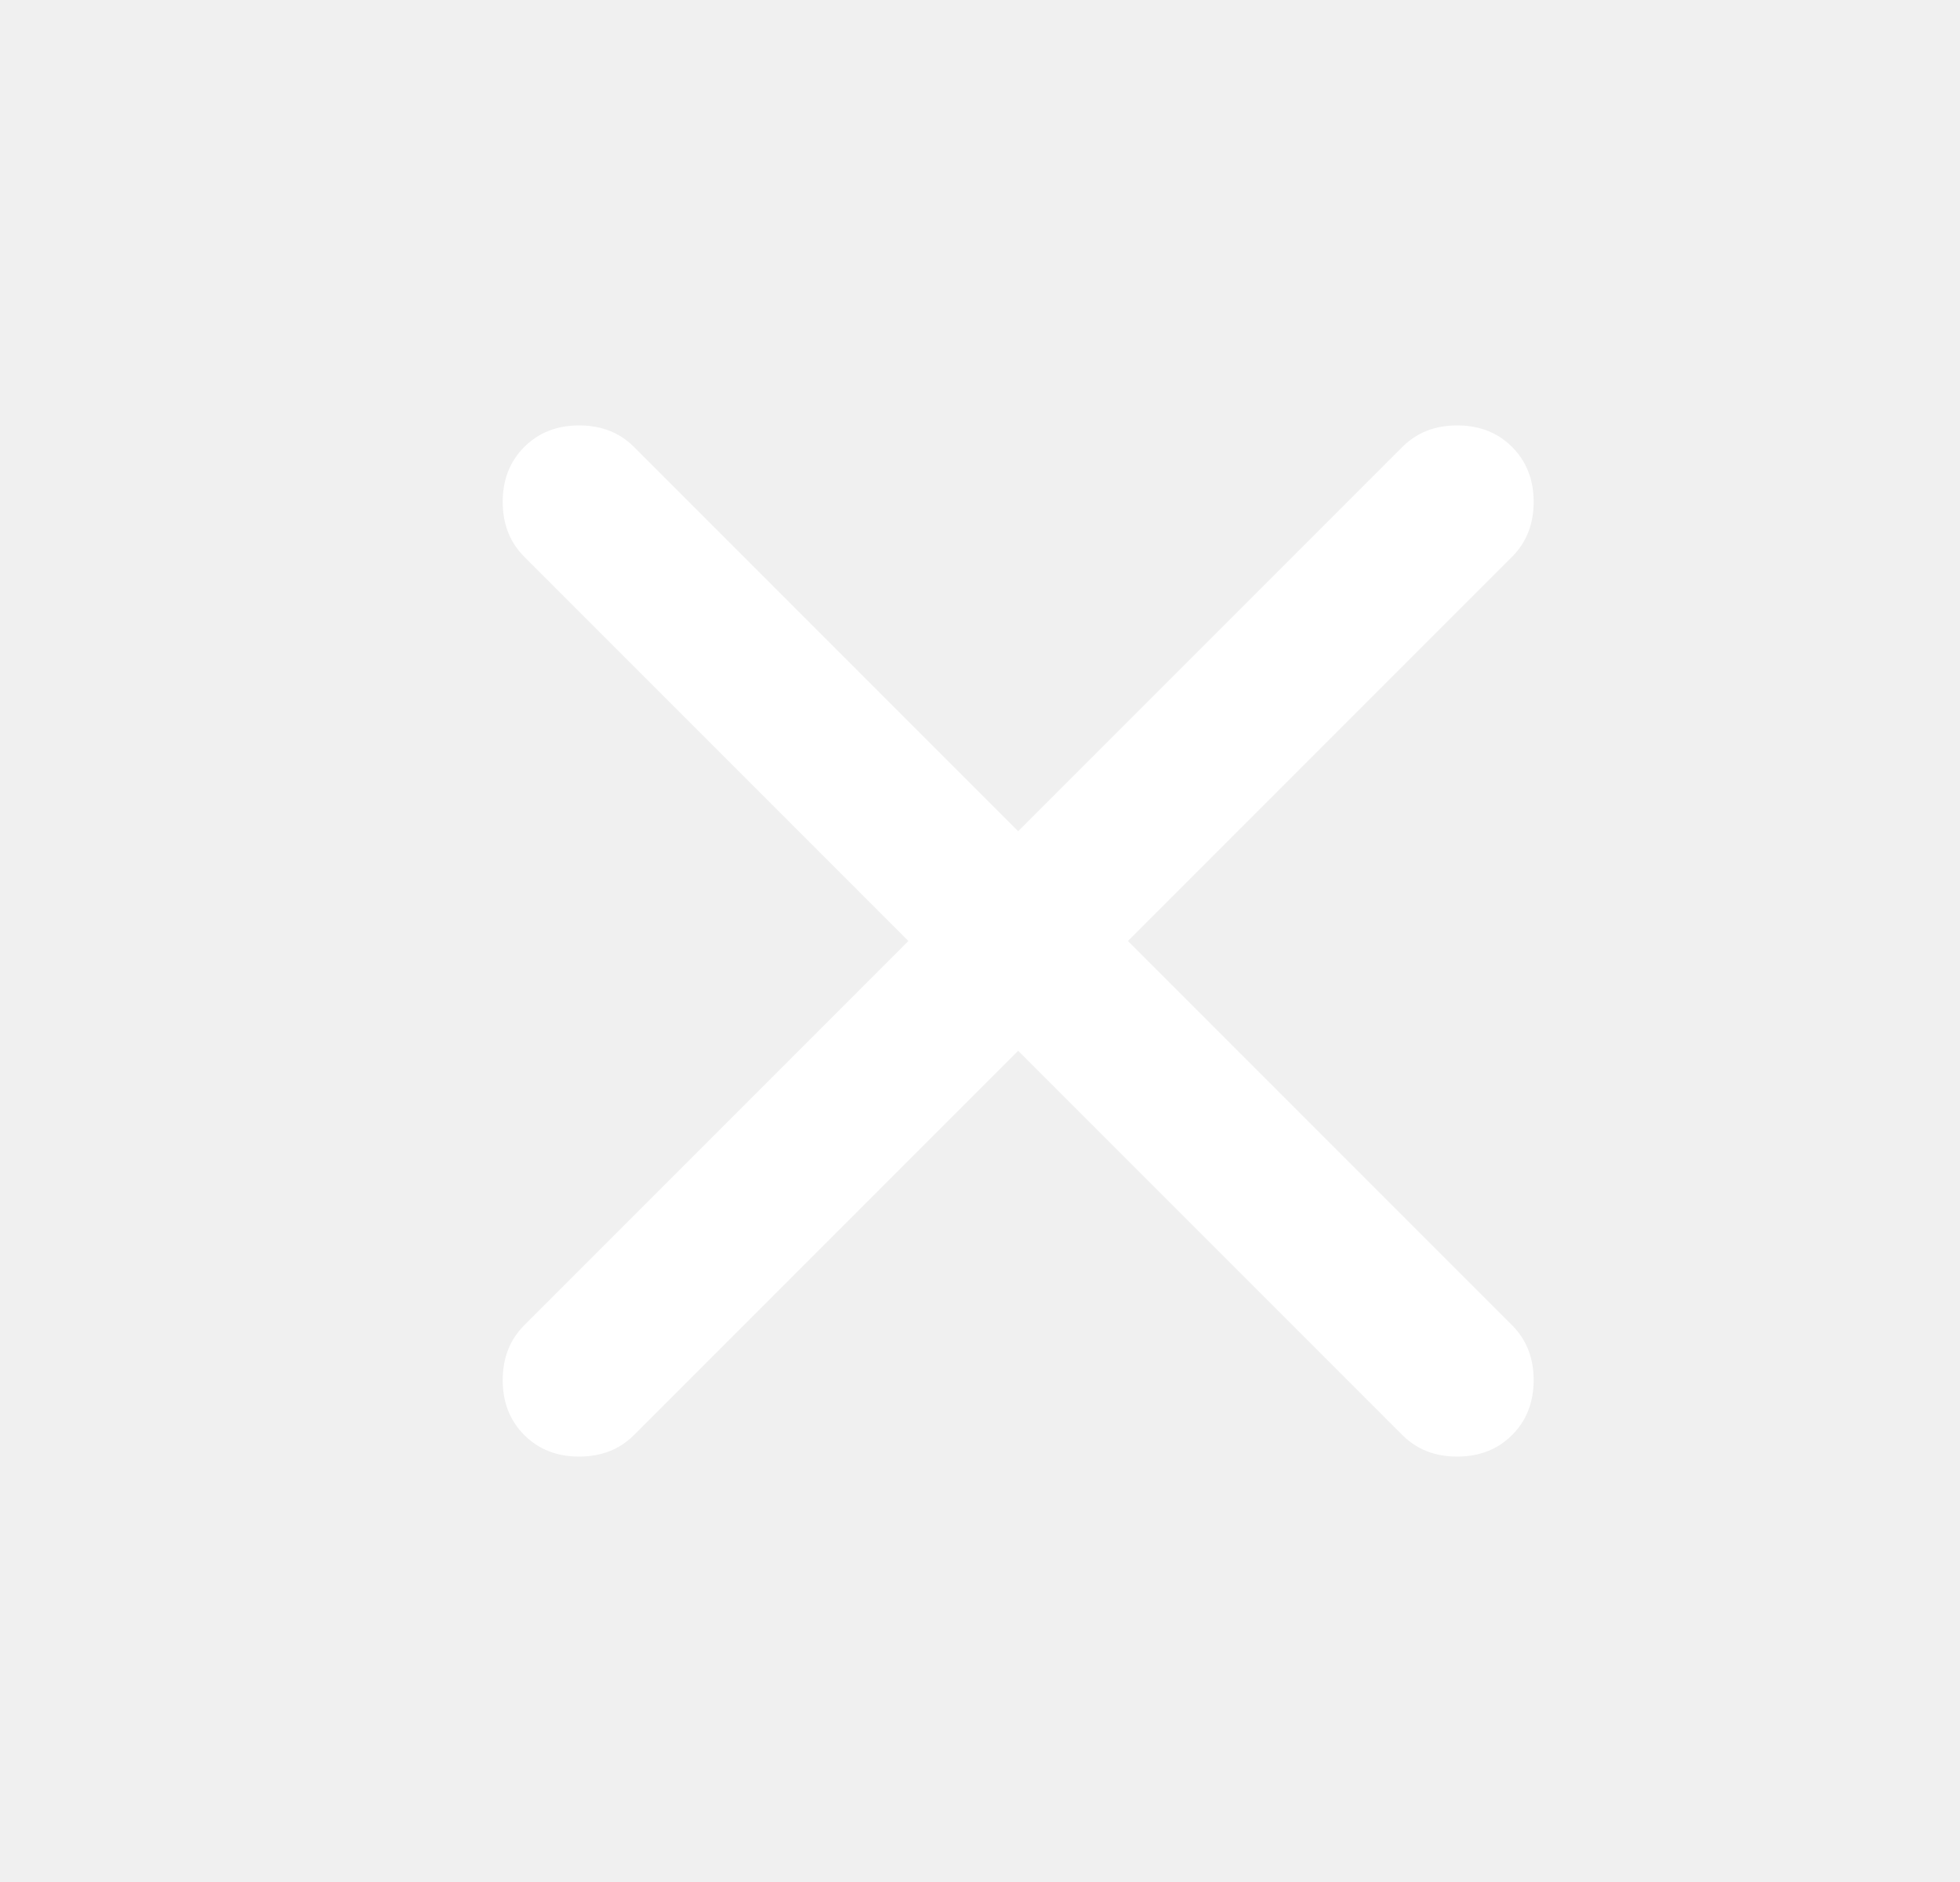
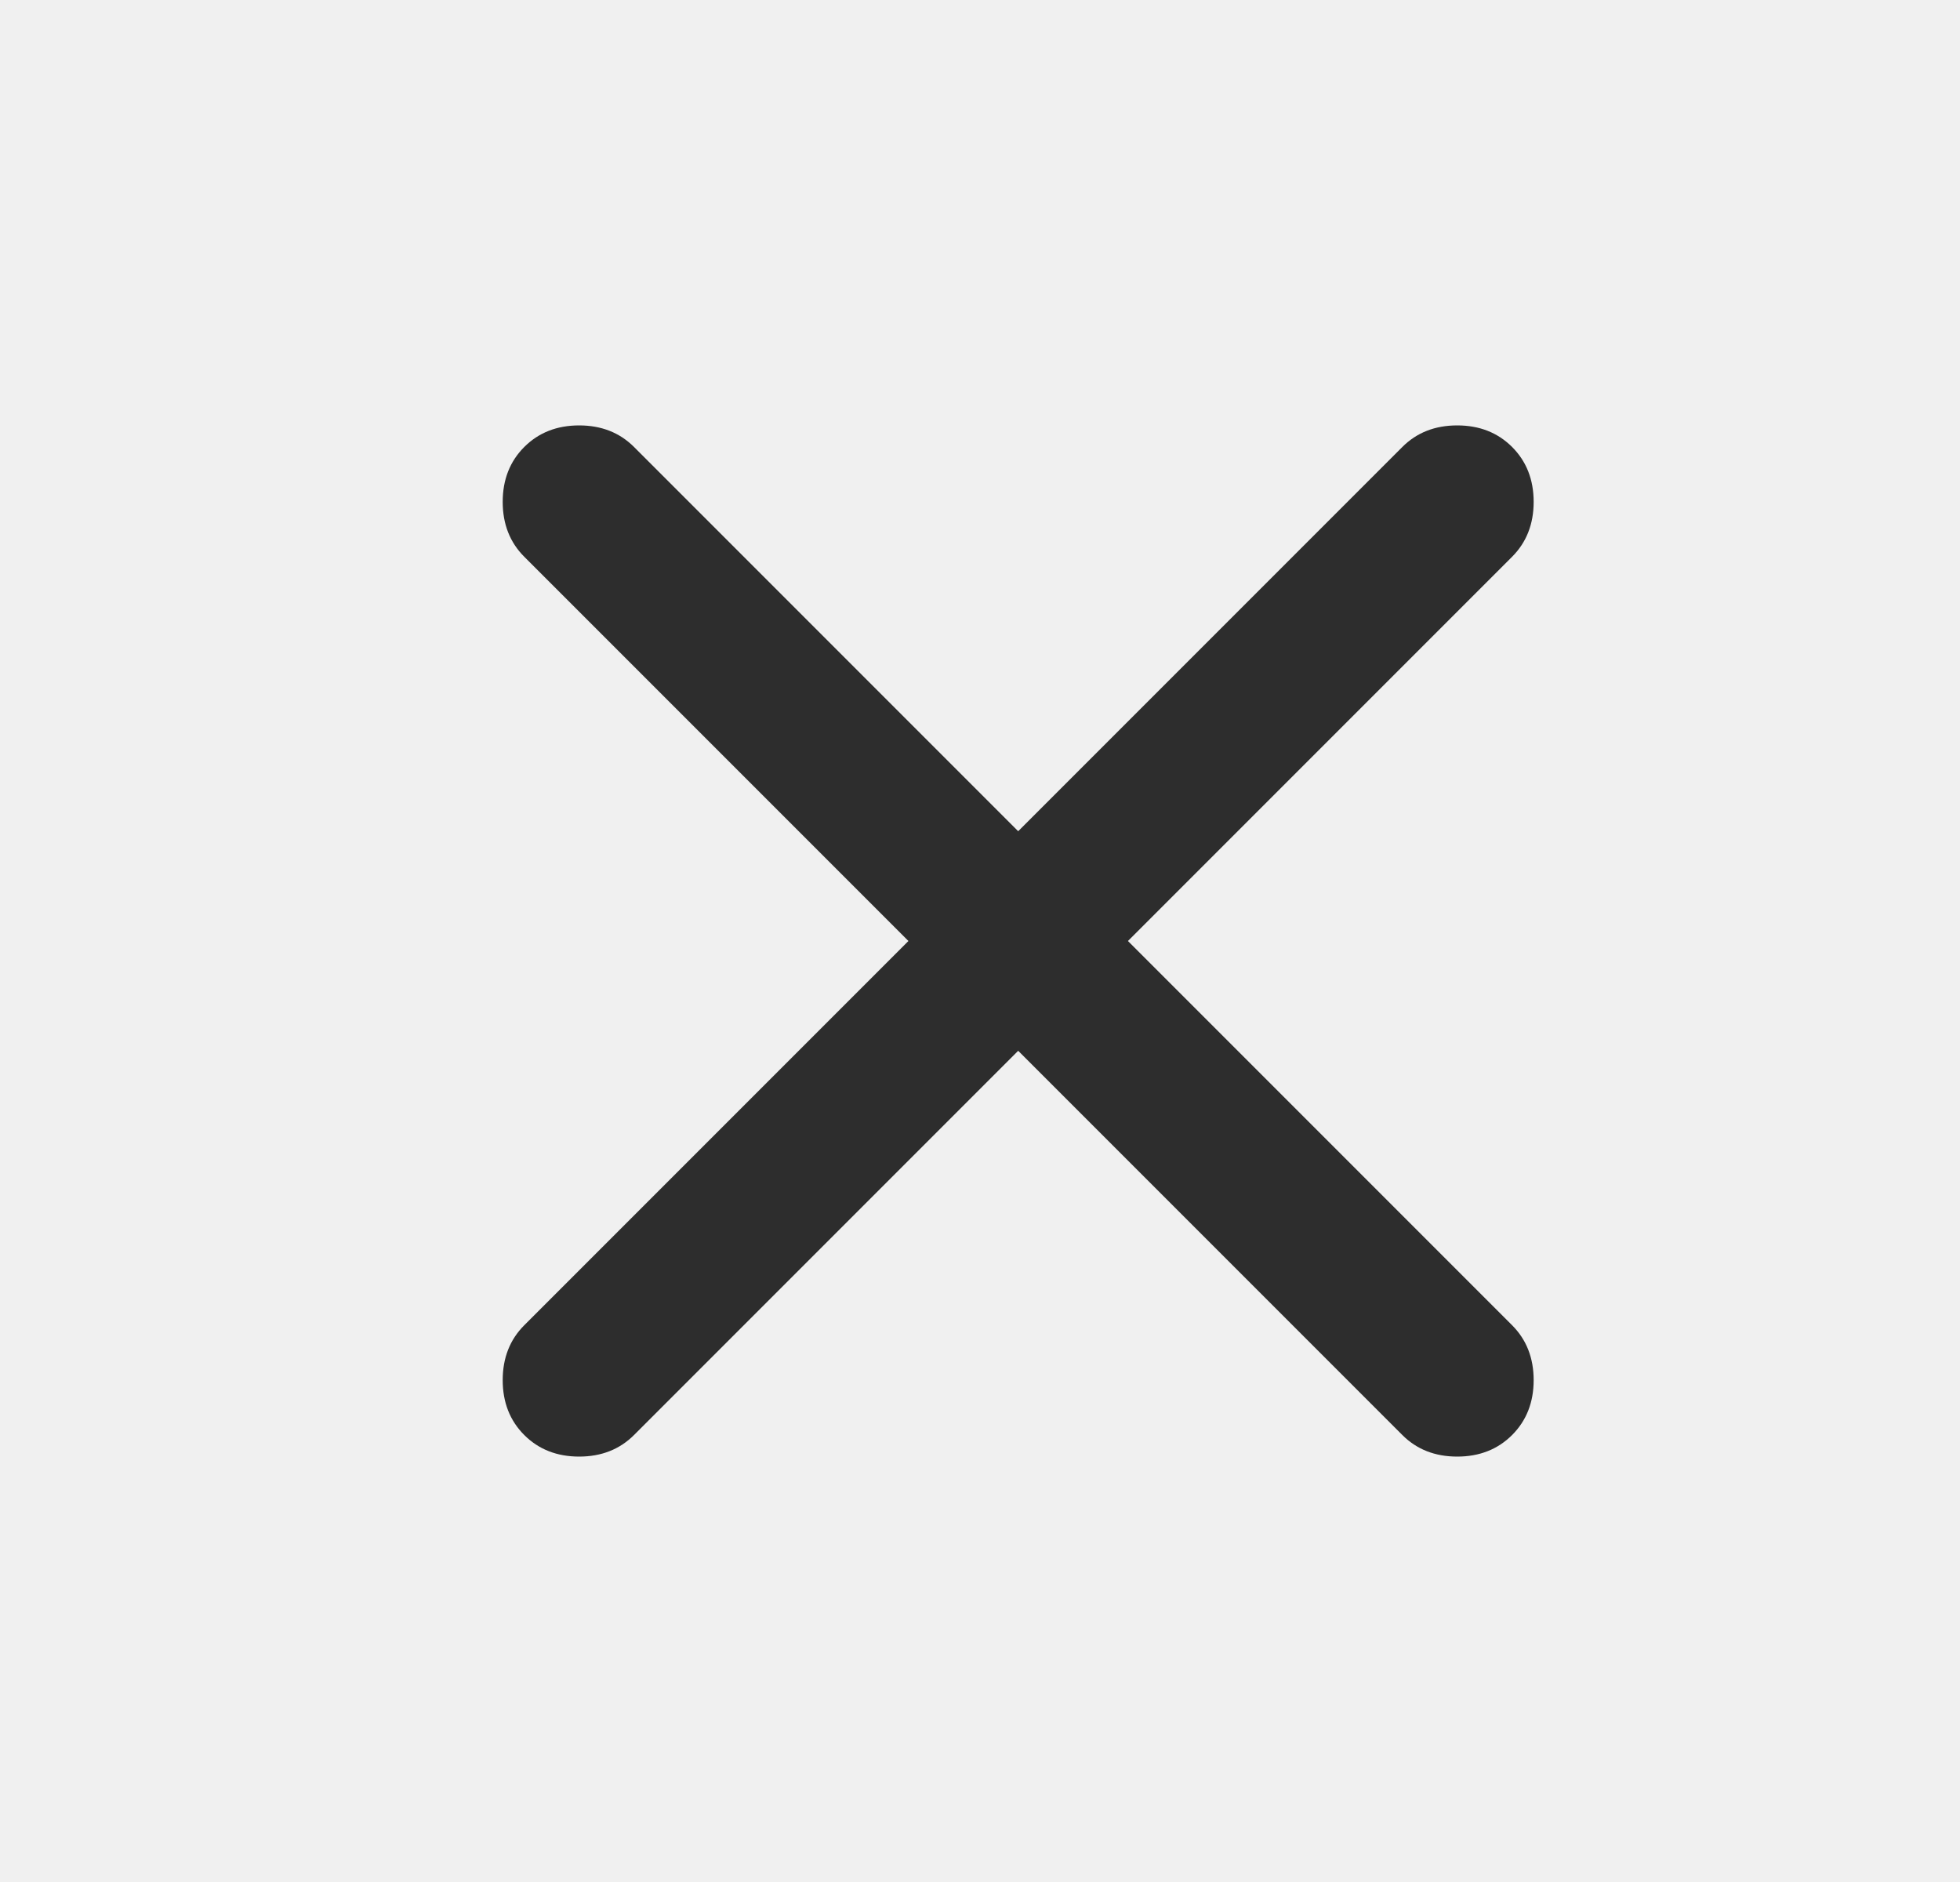
<svg xmlns="http://www.w3.org/2000/svg" width="25" height="24" viewBox="0 0 25 24" fill="none">
-   <path d="M12.987 13.4L8.087 18.3C7.904 18.483 7.67 18.575 7.387 18.575C7.104 18.575 6.87 18.483 6.687 18.3C6.504 18.117 6.412 17.883 6.412 17.6C6.412 17.317 6.504 17.083 6.687 16.9L11.587 12L6.687 7.1C6.504 6.917 6.412 6.683 6.412 6.4C6.412 6.117 6.504 5.883 6.687 5.7C6.87 5.517 7.104 5.425 7.387 5.425C7.67 5.425 7.904 5.517 8.087 5.7L12.987 10.6L17.887 5.7C18.07 5.517 18.303 5.425 18.587 5.425C18.87 5.425 19.104 5.517 19.287 5.7C19.47 5.883 19.562 6.117 19.562 6.4C19.562 6.683 19.47 6.917 19.287 7.1L14.387 12L19.287 16.9C19.47 17.083 19.562 17.317 19.562 17.6C19.562 17.883 19.47 18.117 19.287 18.3C19.104 18.483 18.87 18.575 18.587 18.575C18.303 18.575 18.07 18.483 17.887 18.3L12.987 13.4Z" fill="white" />
+   <path d="M12.987 13.4L8.087 18.3C7.904 18.483 7.67 18.575 7.387 18.575C7.104 18.575 6.87 18.483 6.687 18.3C6.504 18.117 6.412 17.883 6.412 17.6C6.412 17.317 6.504 17.083 6.687 16.9L11.587 12L6.687 7.1C6.504 6.917 6.412 6.683 6.412 6.4C6.412 6.117 6.504 5.883 6.687 5.7C6.87 5.517 7.104 5.425 7.387 5.425C7.67 5.425 7.904 5.517 8.087 5.7L12.987 10.6L17.887 5.7C18.07 5.517 18.303 5.425 18.587 5.425C18.87 5.425 19.104 5.517 19.287 5.7C19.47 5.883 19.562 6.117 19.562 6.4C19.562 6.683 19.47 6.917 19.287 7.1L14.387 12L19.287 16.9C19.47 17.083 19.562 17.317 19.562 17.6C19.562 17.883 19.47 18.117 19.287 18.3C19.104 18.483 18.87 18.575 18.587 18.575C18.303 18.575 18.07 18.483 17.887 18.3L12.987 13.4Z" fill="#2D2D2D" />
</svg>
